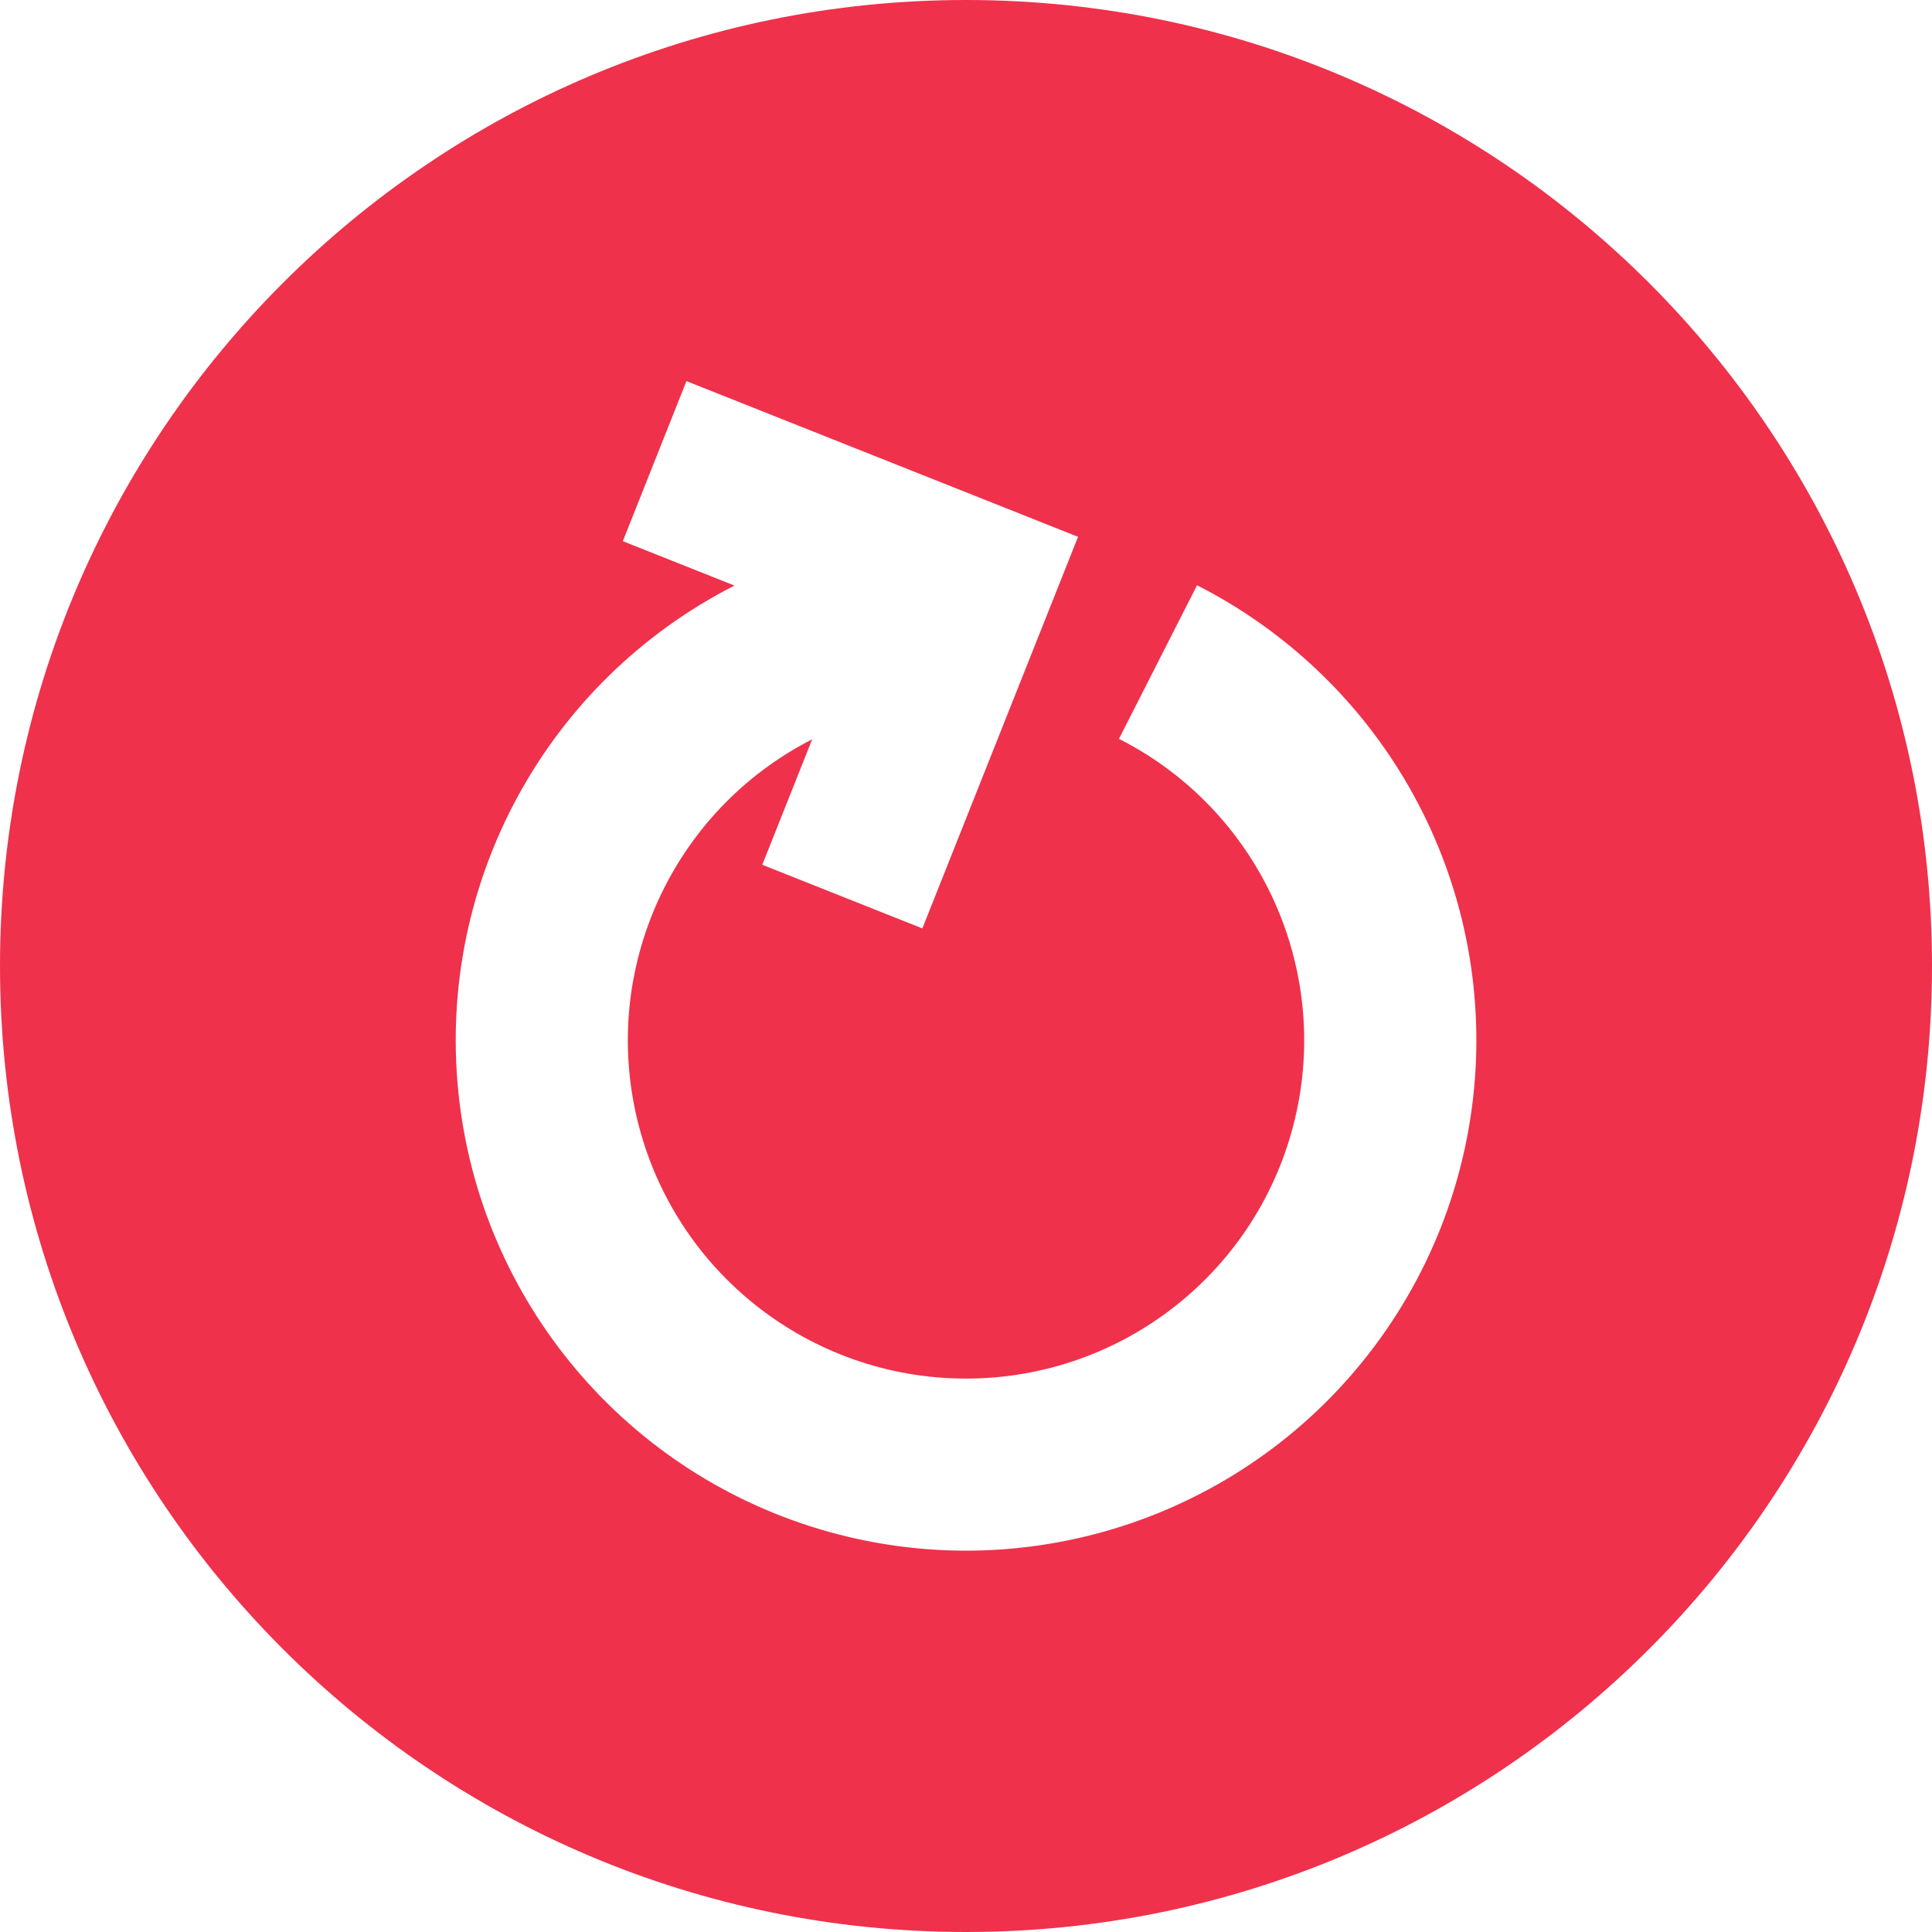
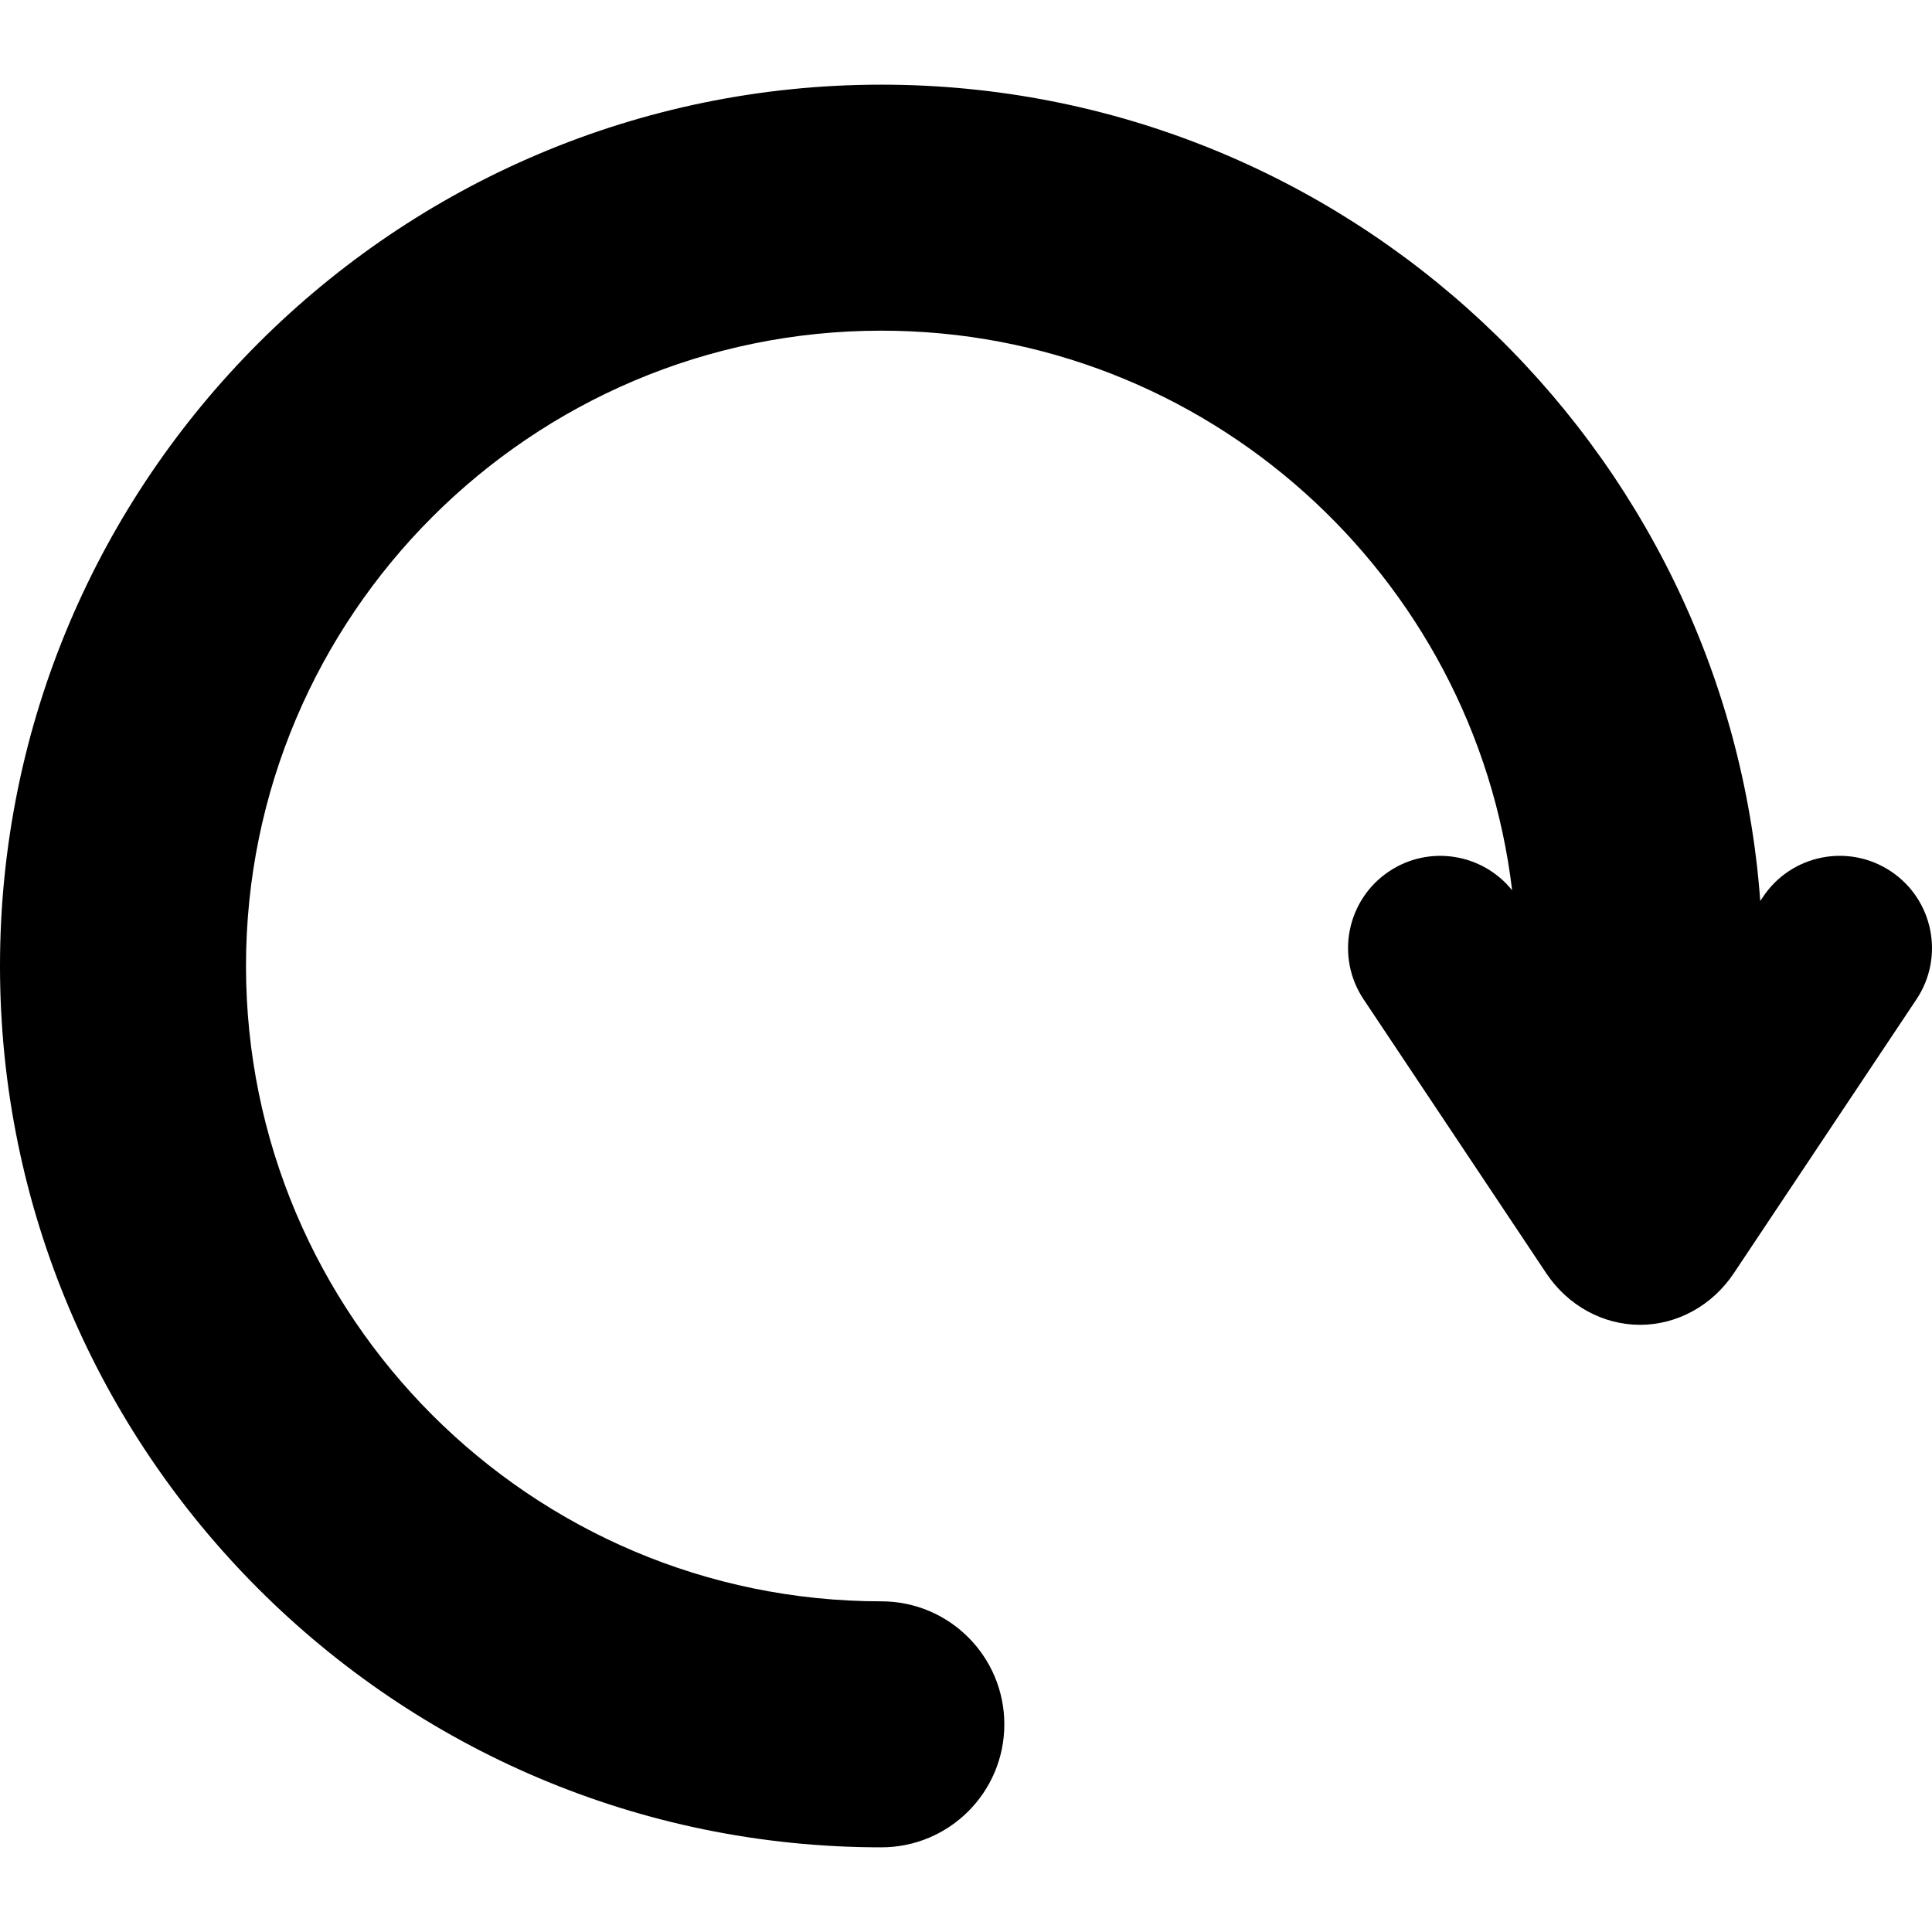
- <svg xmlns="http://www.w3.org/2000/svg" id="Layer_1" height="512" viewBox="0 0 512 512" width="512" data-name="Layer 1">
-   <path d="m256 0c141.385 0 256 114.615 256 256s-114.615 256-256 256-256-114.615-256-256 114.615-256 256-256zm114.7 204.026a135.618 135.618 0 0 0 -53.473-48.926l-20.69 40.7a89.615 89.615 0 1 1 -81.3.121l-13.226 33.252 42.421 16.868 41.262-103.777-103.778-41.264-16.862 42.417 29.59 11.766a135.239 135.239 0 1 0 176.056 48.843z" fill="#ef314c" fill-rule="evenodd" />
+ <svg xmlns="http://www.w3.org/2000/svg" version="1.1" id="Capa_1" x="0px" y="0px" viewBox="0 0 314.154 314.154" style="enable-background:new 0 0 314.154 314.154;" xml:space="preserve">
+   <path d="M307.475,141.686c-6.893-4.598-16.207-2.736-20.802,4.157l-0.446,0.669c-5.426-74.107-67.45-132.745-142.918-132.745  C64.288,13.768,0,78.056,0,157.077s64.288,143.309,143.309,143.309c11.046,0,20-8.954,20-20s-8.954-20-20-20  C86.344,260.385,40,214.041,40,157.077S86.344,53.768,143.309,53.768c52.798,0,96.465,39.815,102.571,90.996  c-4.813-5.991-13.486-7.422-20-3.078c-6.893,4.596-8.754,13.91-4.158,20.802l29.702,44.541c3.505,5.256,9.208,8.394,15.255,8.394  c6.047,0,11.749-3.139,15.252-8.394l29.702-44.541C316.228,155.595,314.367,146.282,307.475,141.686z" />
+   <g>
+ </g>
+   <g>
+ </g>
+   <g>
+ </g>
+   <g>
+ </g>
+   <g>
+ </g>
+   <g>
+ </g>
+   <g>
+ </g>
+   <g>
+ </g>
+   <g>
+ </g>
+   <g>
+ </g>
+   <g>
+ </g>
+   <g>
+ </g>
+   <g>
+ </g>
+   <g>
+ </g>
+   <g>
+ </g>
</svg>
